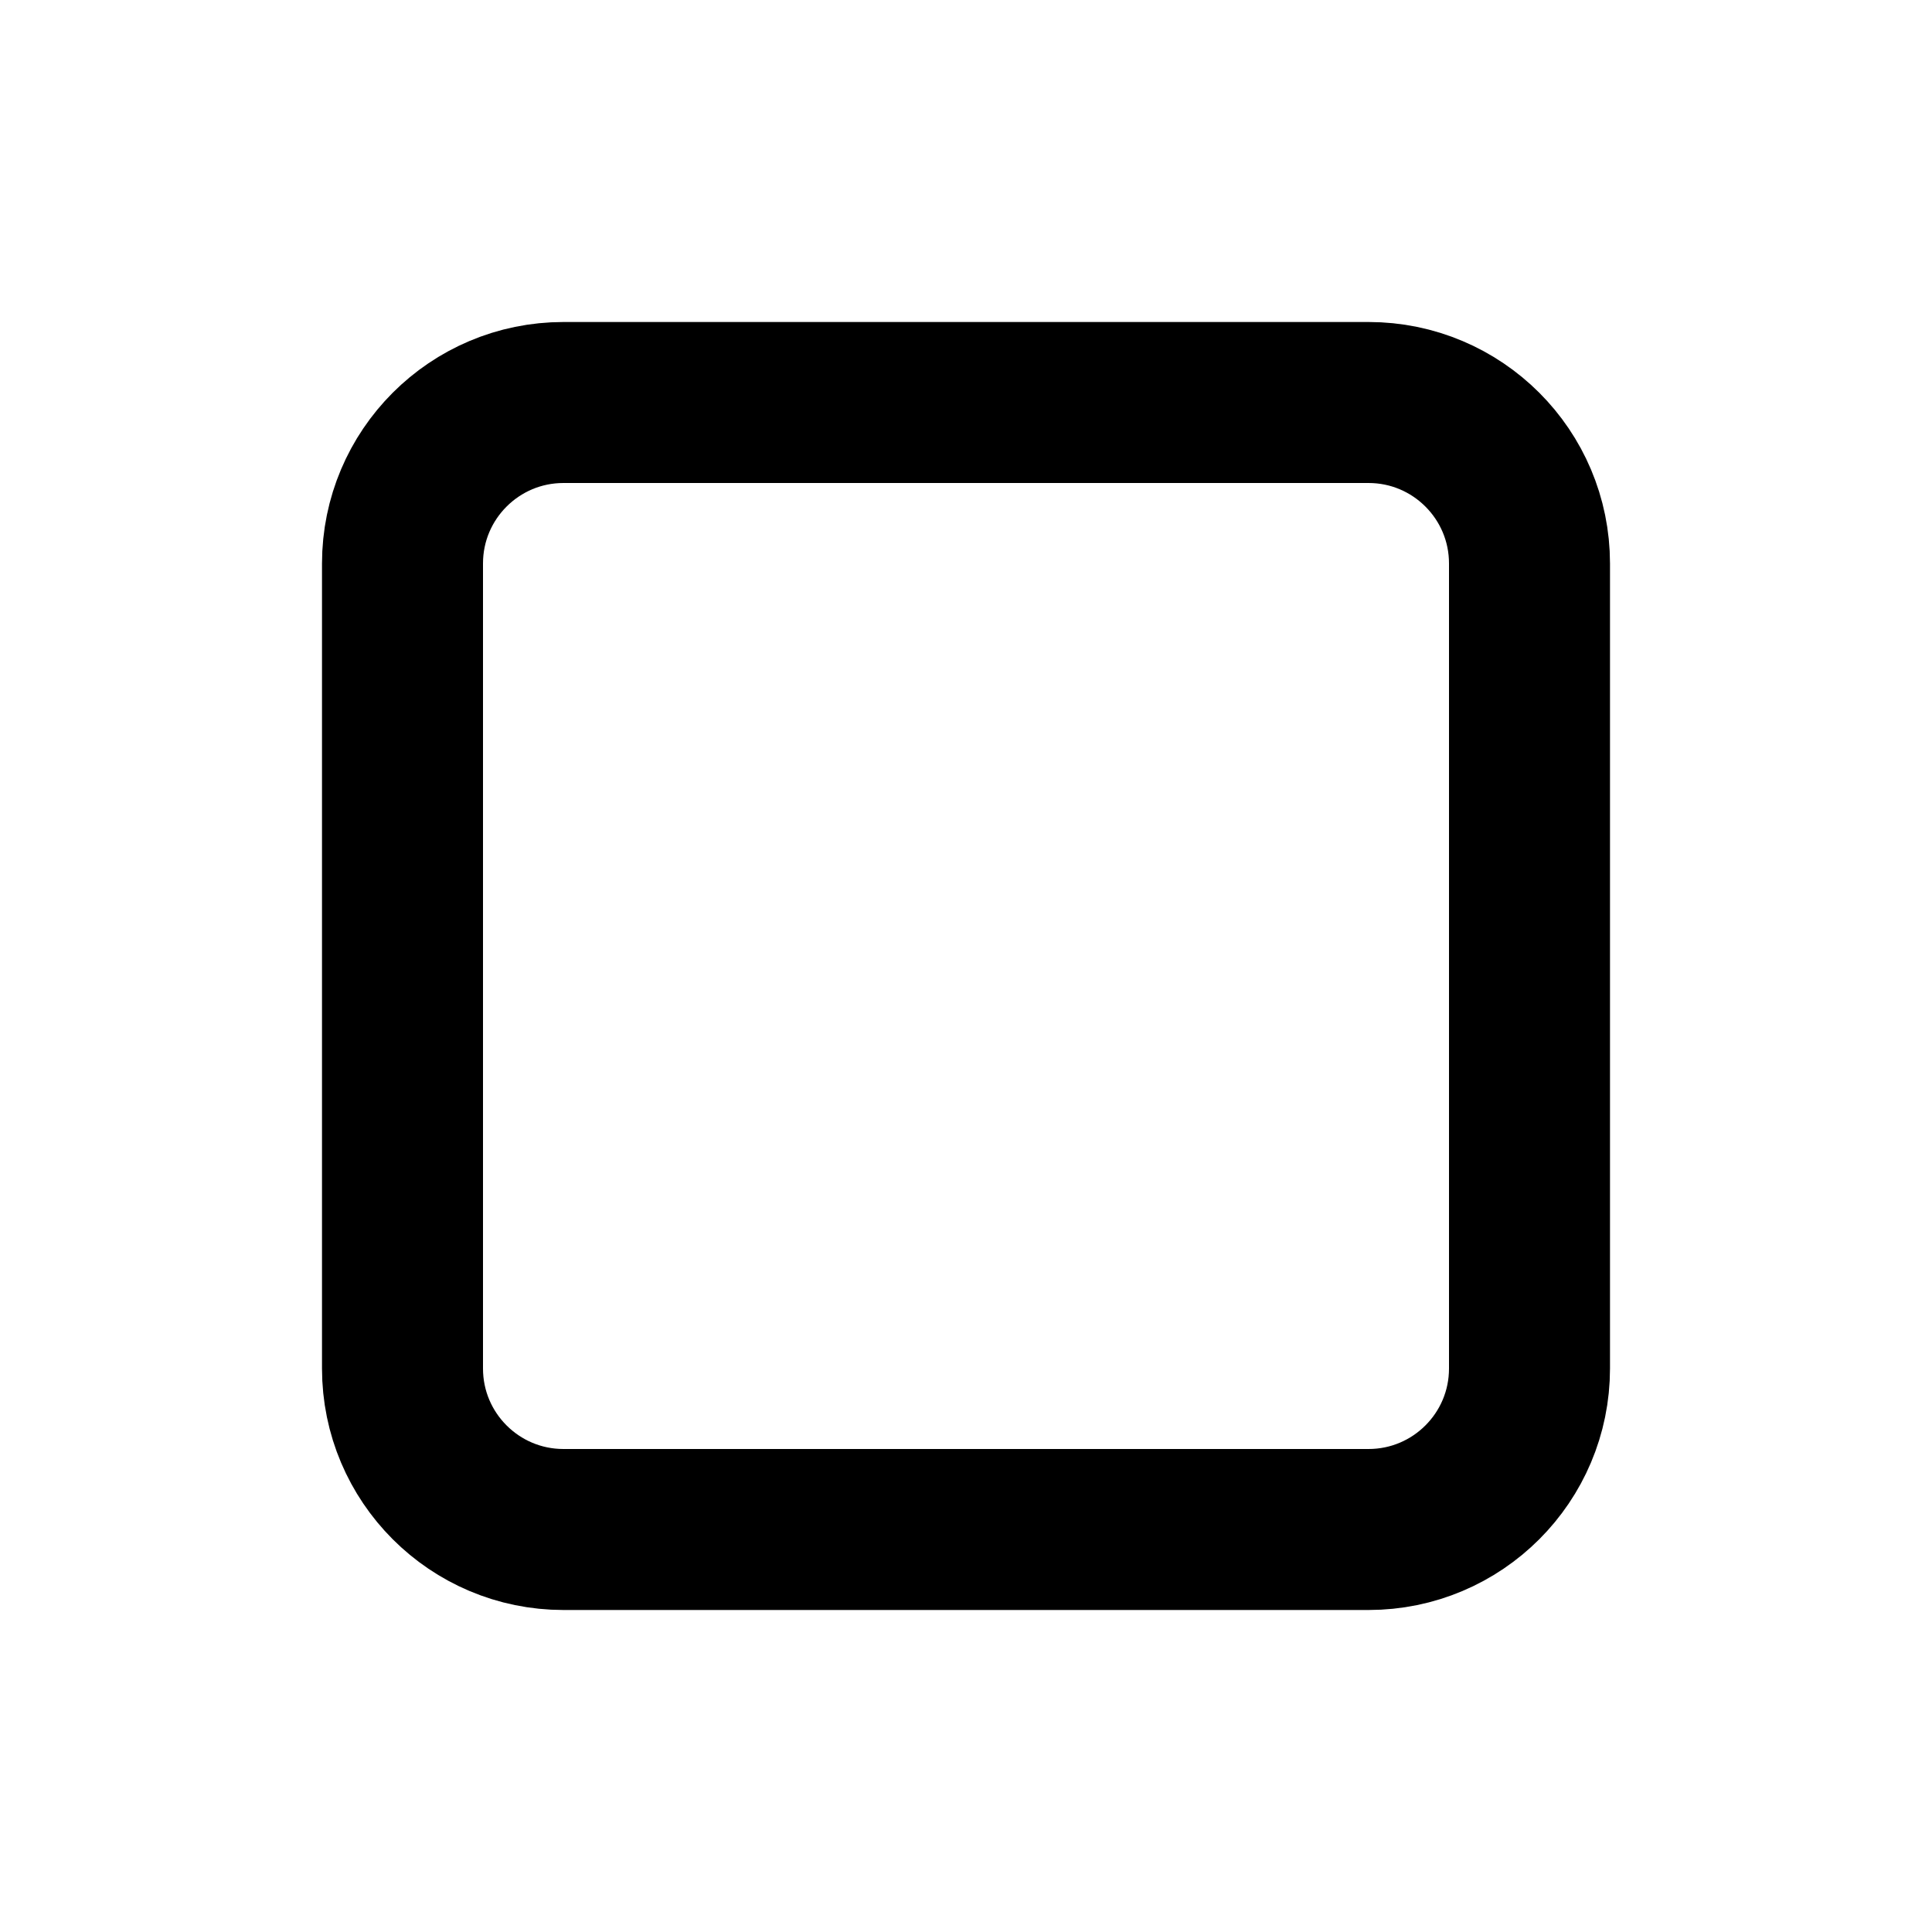
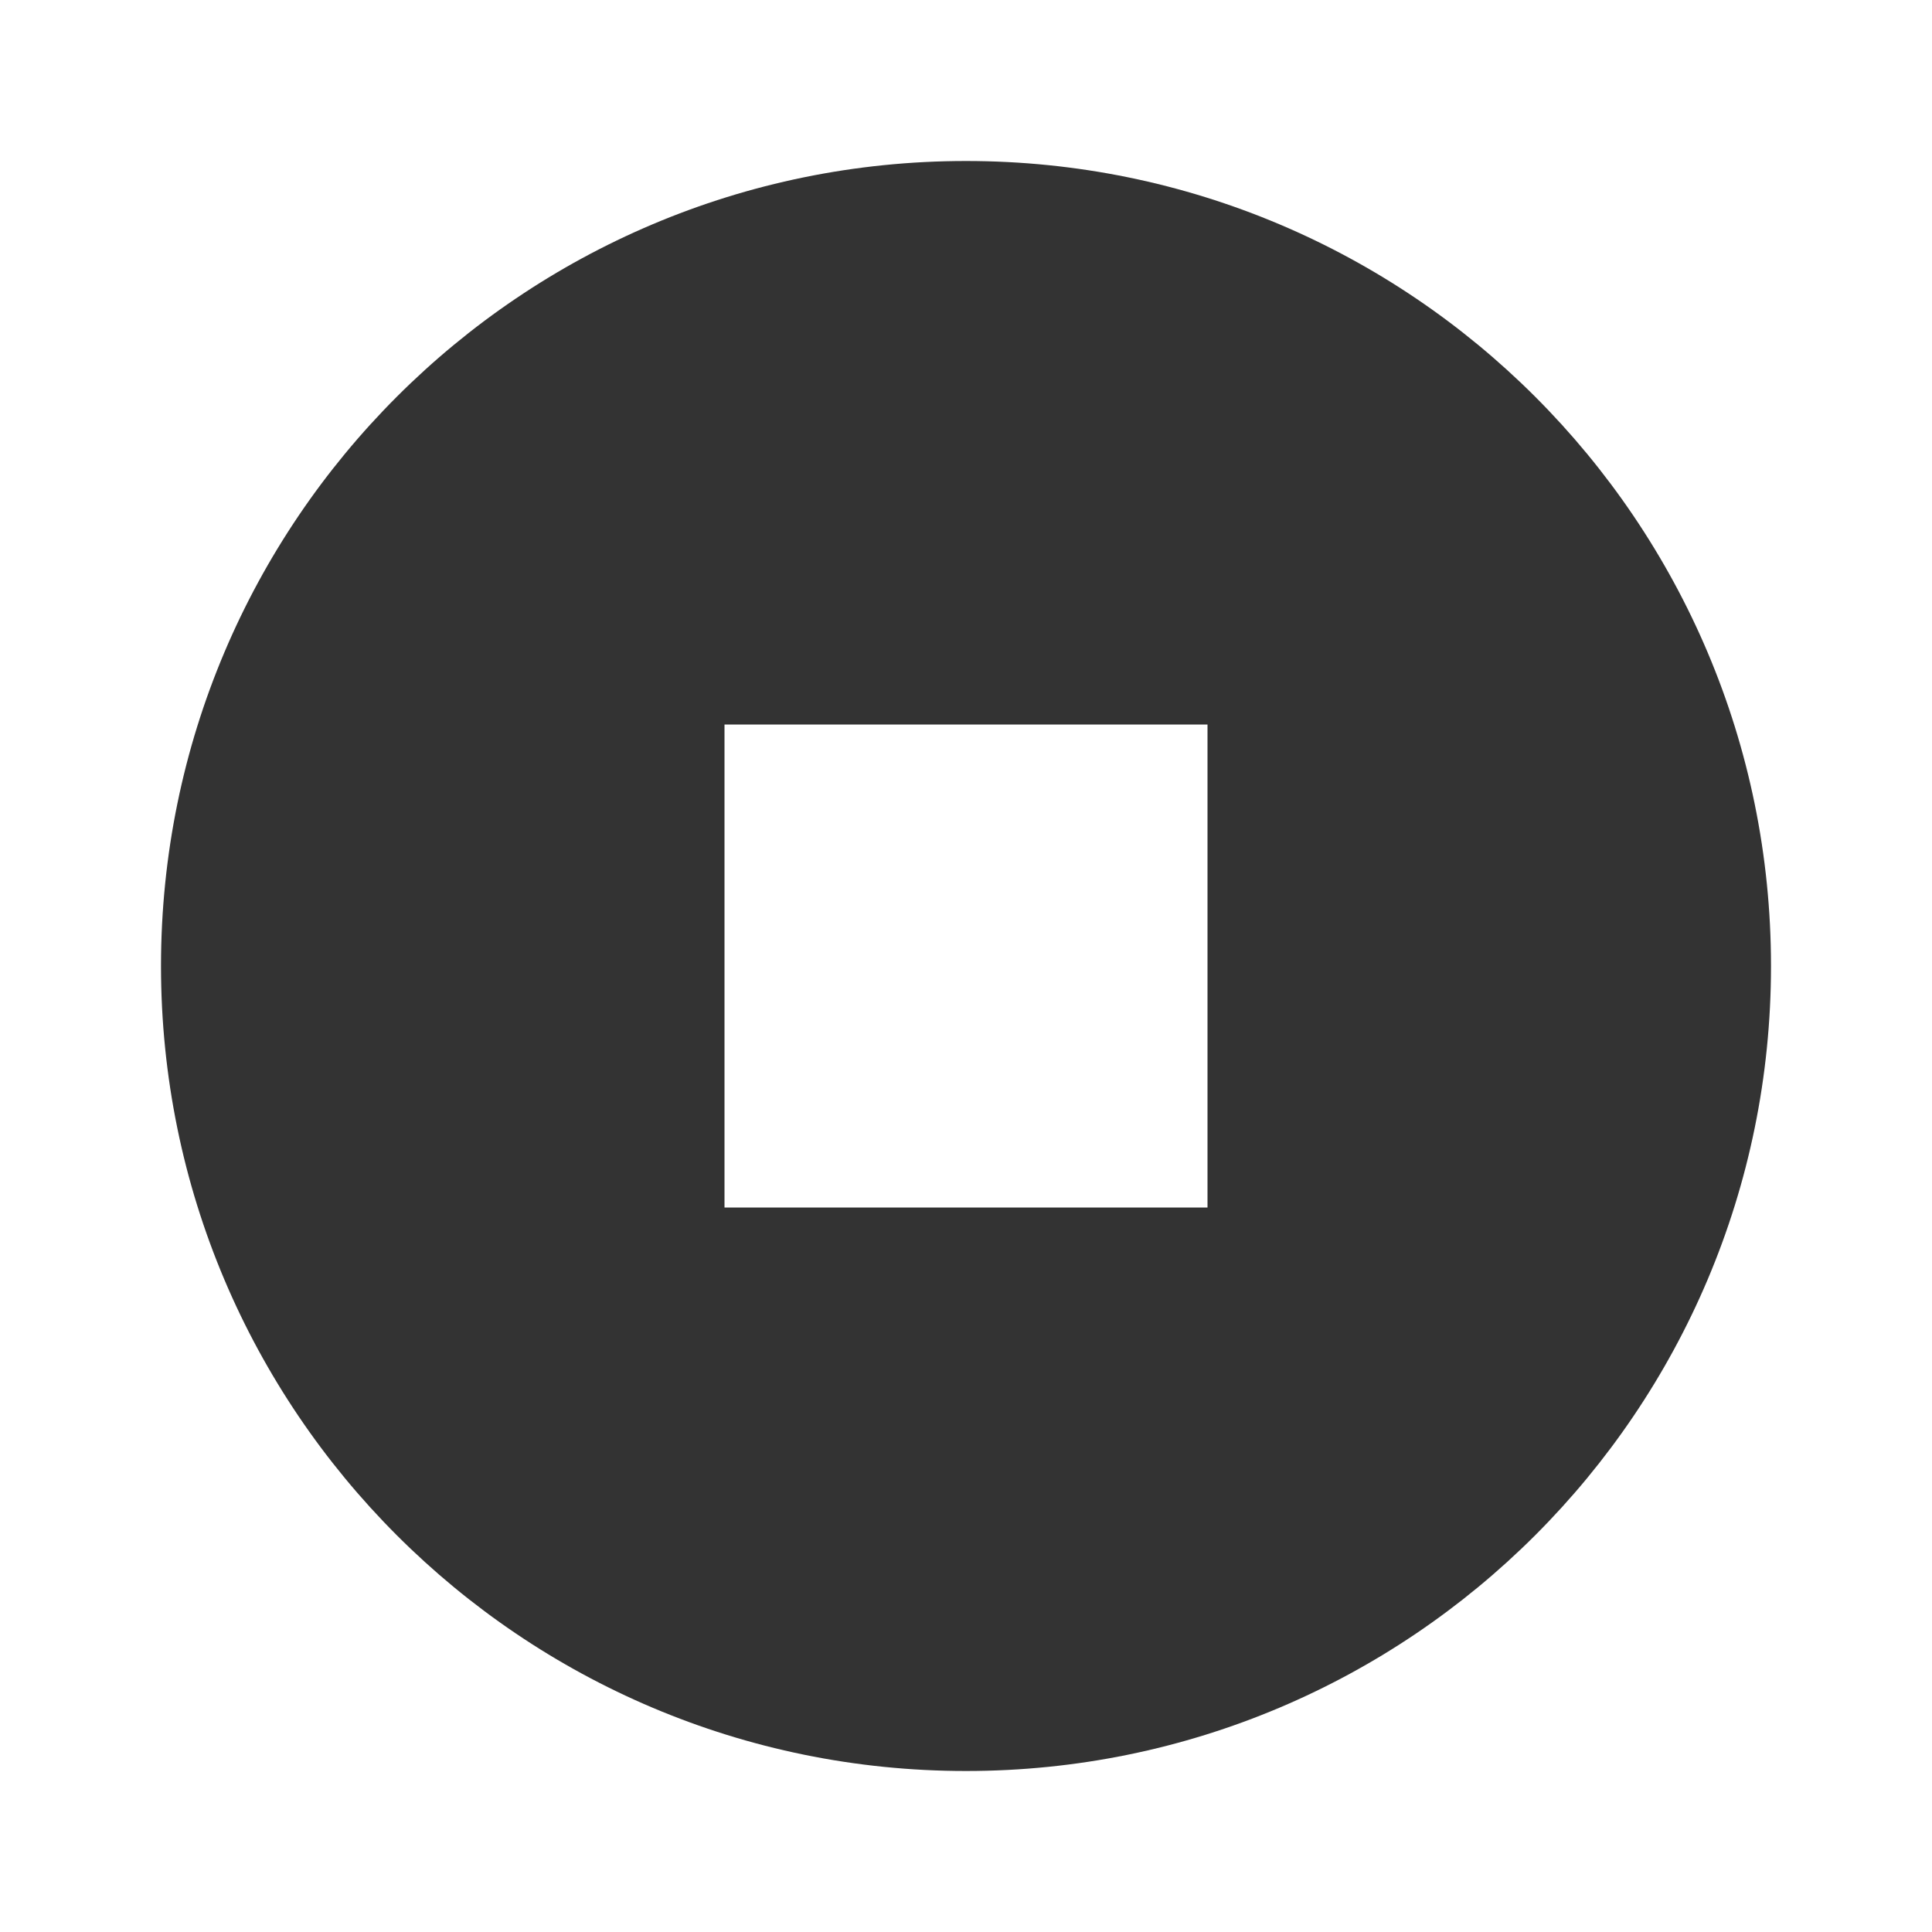
- <svg xmlns="http://www.w3.org/2000/svg" width="24" height="24" viewBox="0 0 24 24" fill="none" stroke="currentColor" stroke-width="2" stroke-linecap="round" stroke-linejoin="round">
-   <path d="M5 5m0 2a2 2 0 0 1 2 -2h10a2 2 0 0 1 2 2v10a2 2 0 0 1 -2 2h-10a2 2 0 0 1 -2 -2z" />
+ <svg xmlns="http://www.w3.org/2000/svg" width="24" height="24" viewBox="0 0 24 24" fill="#333333">
+   <path d="M12 22C6.477 22 2 17.523 2 12C2 6.477 6.477 2 12 2C17.523 2 22 6.477 22 12C22 17.523 17.523 22 12 22ZM9 9V15H15V9H9Z" />
</svg>
